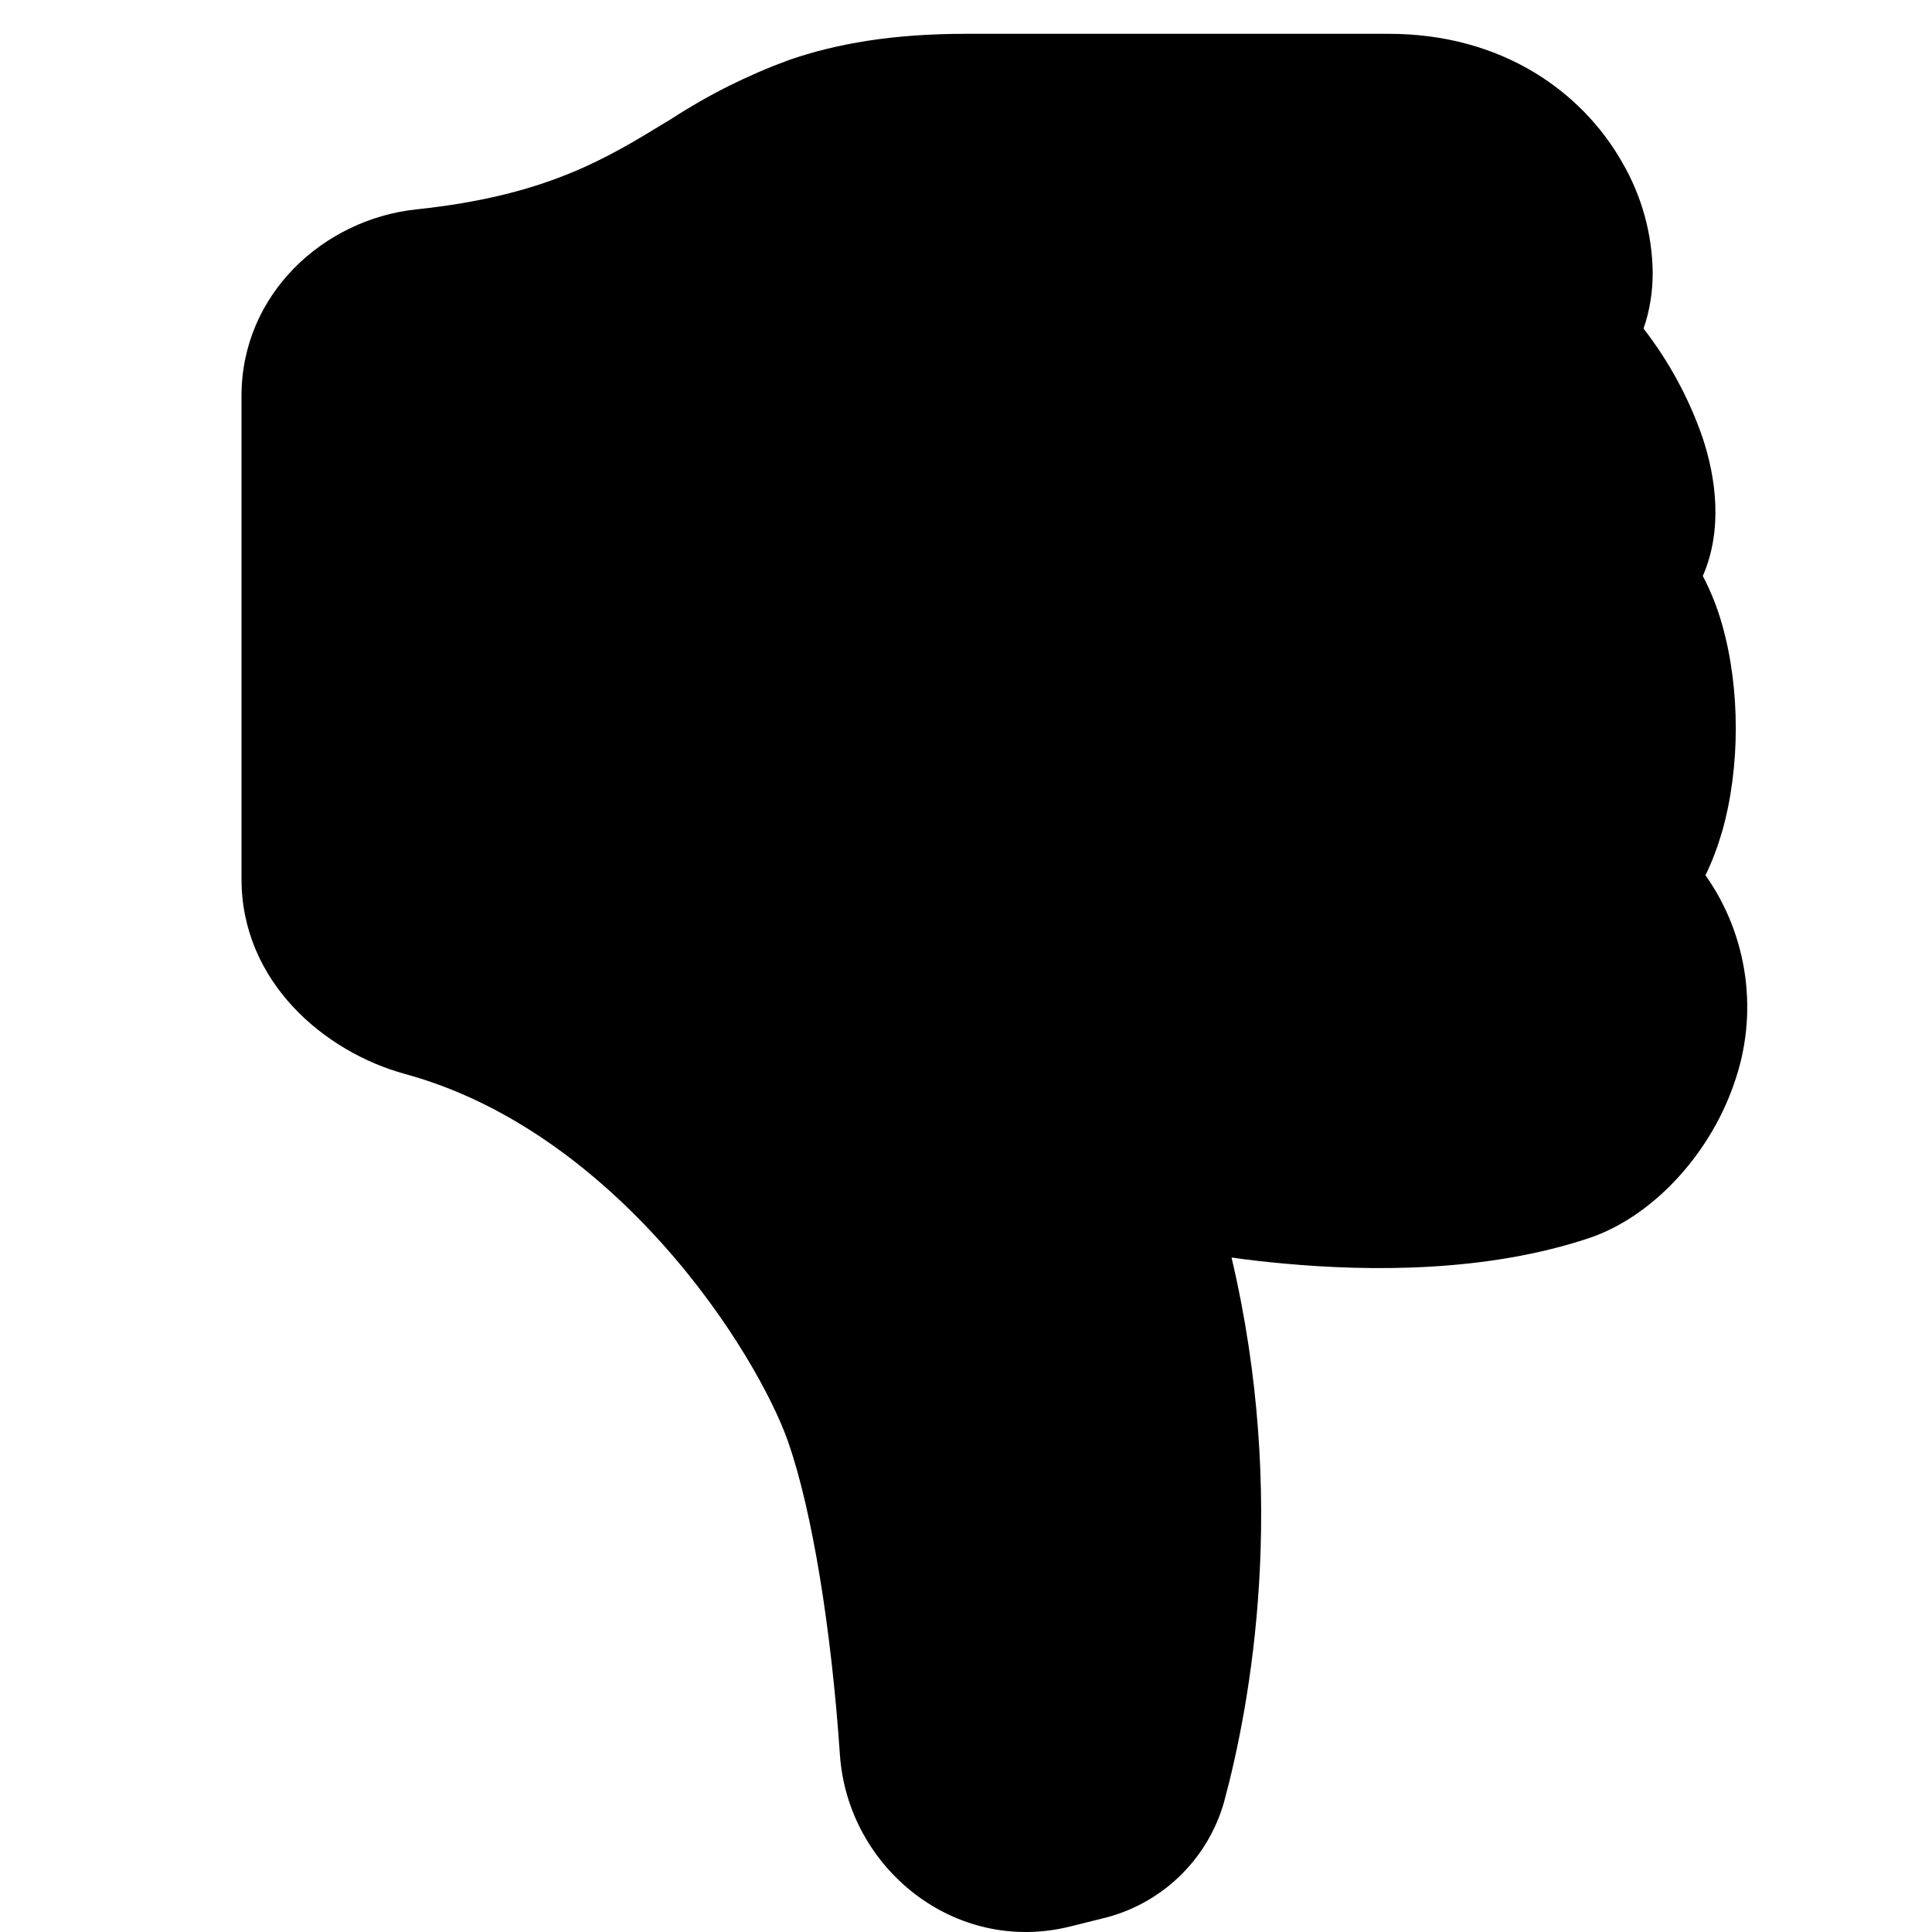
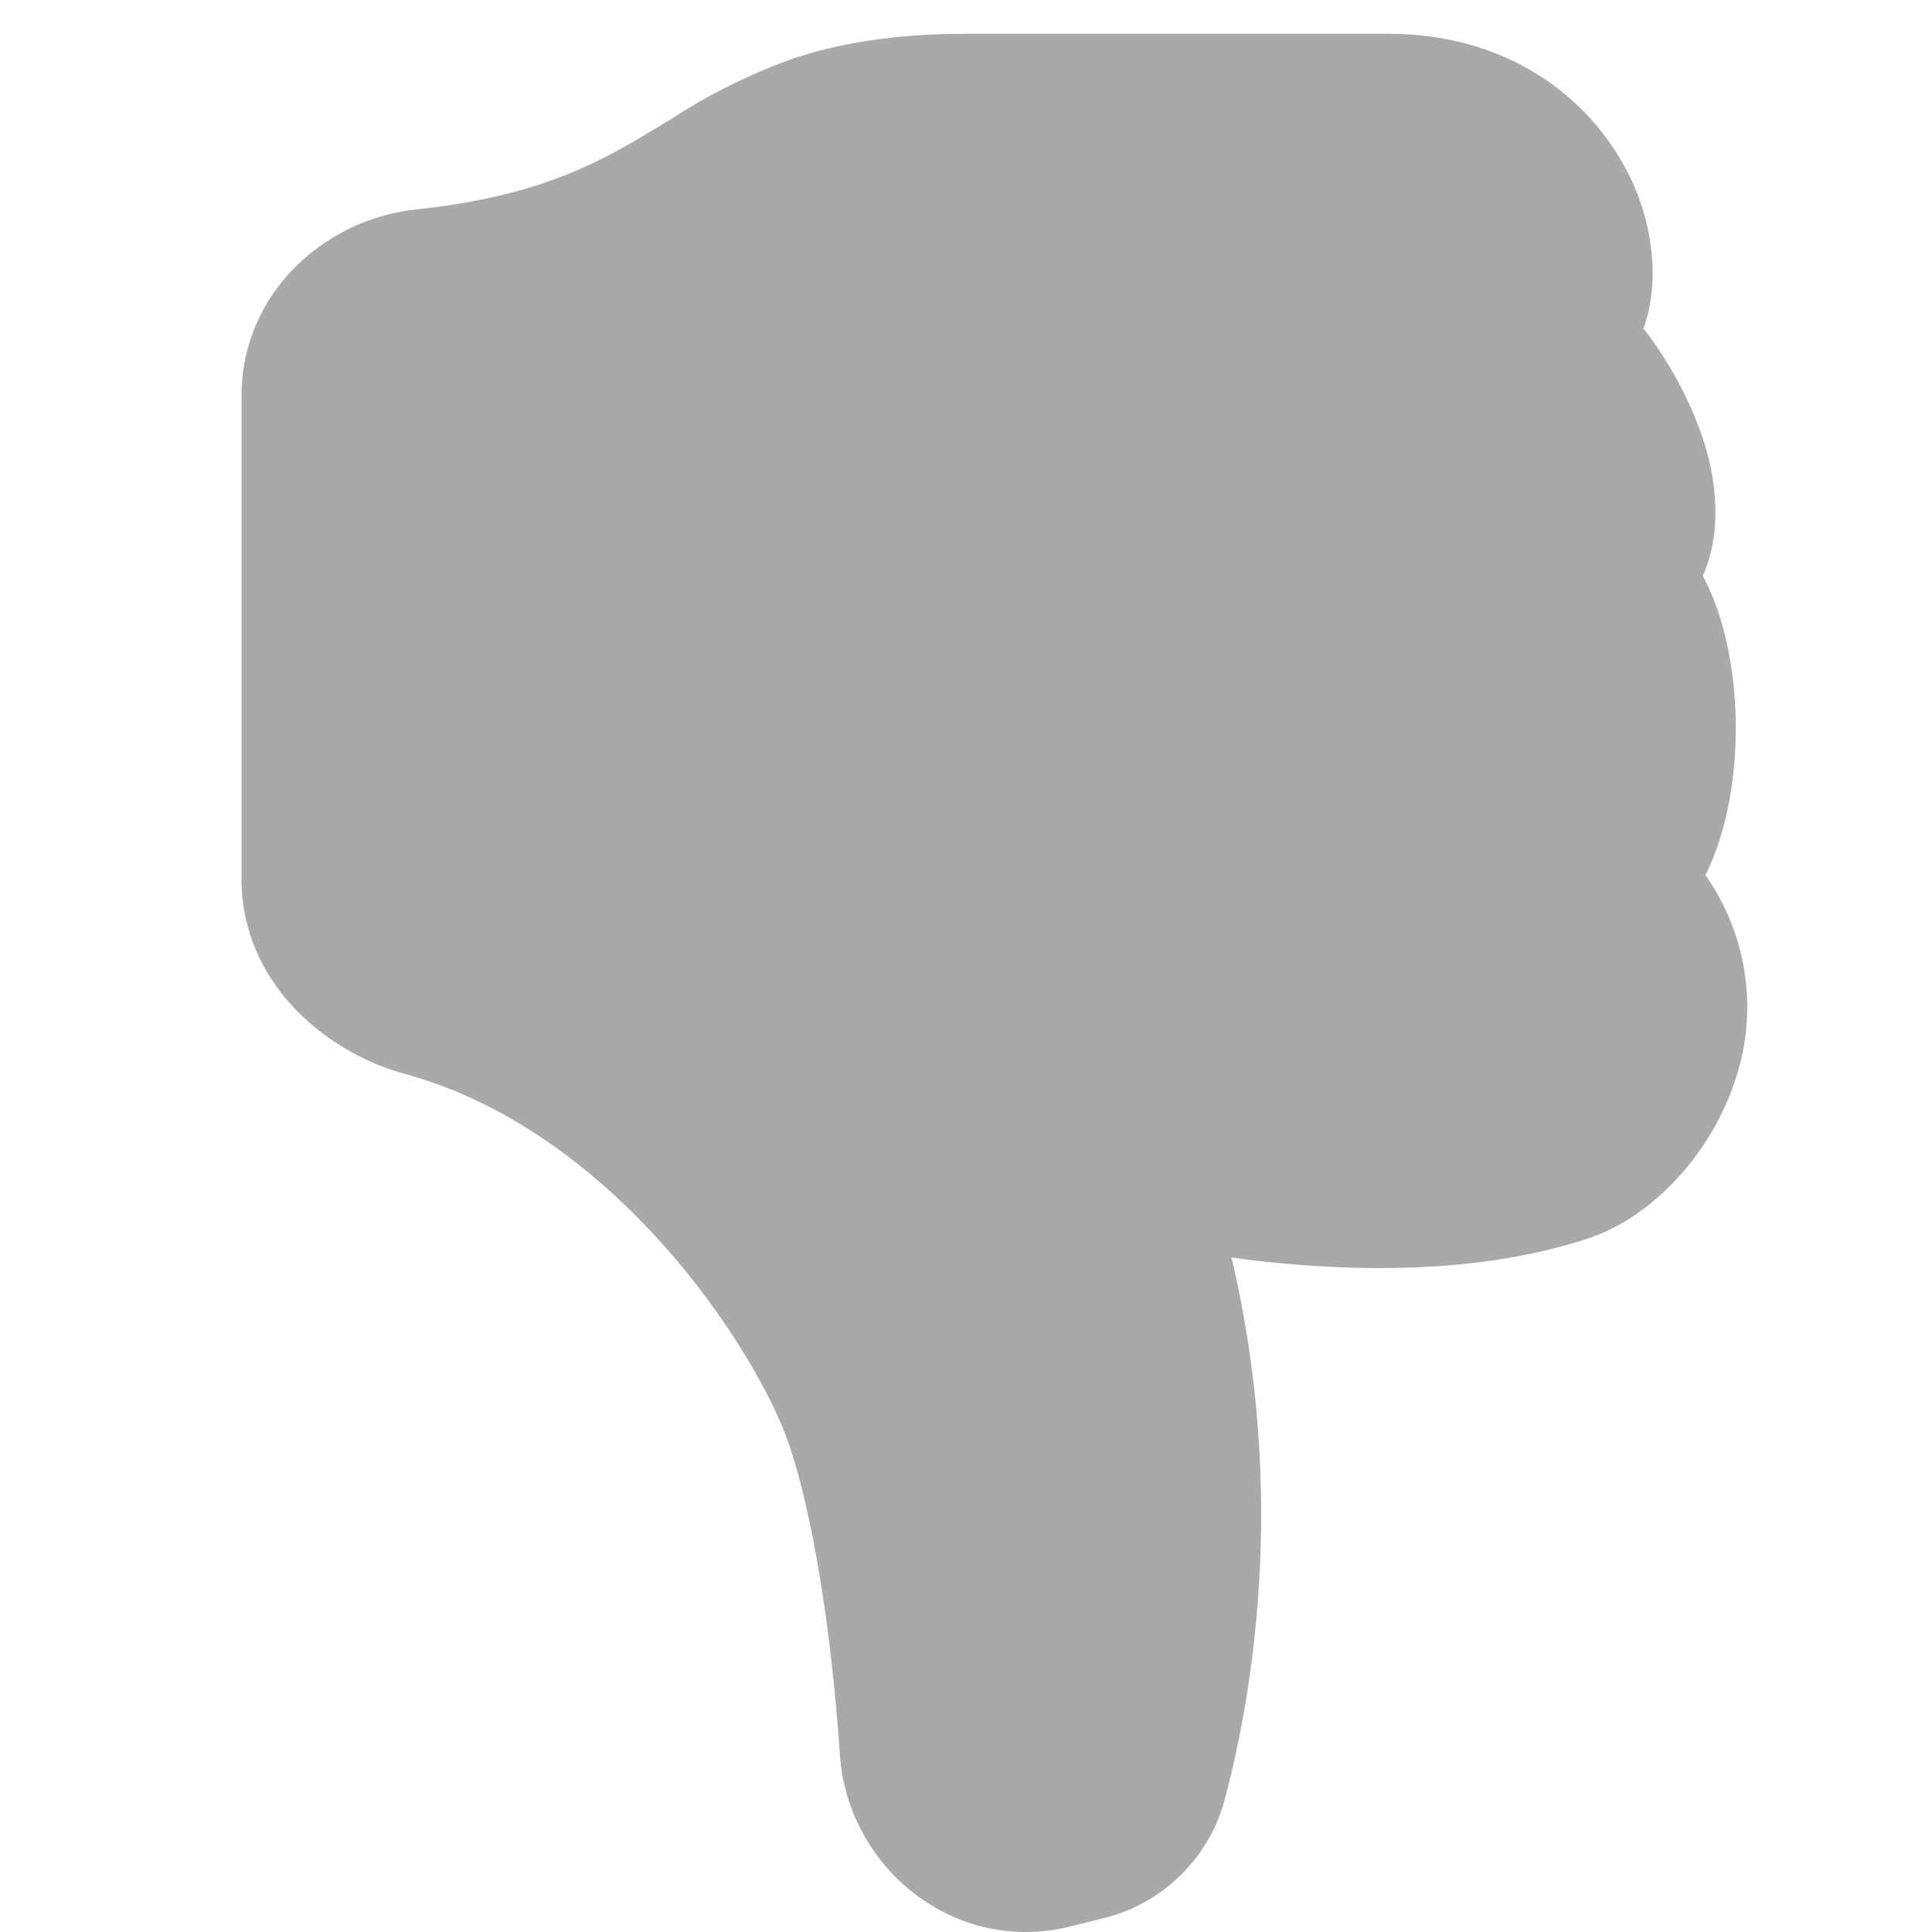
- <svg xmlns="http://www.w3.org/2000/svg" width="16" height="16" fill="currentColor" class="bi bi-hand-thumbs-down-fill" viewBox="0 0 16 16">
+ <svg xmlns="http://www.w3.org/2000/svg" width="16" height="16" fill="darkgrey" class="bi bi-hand-thumbs-down-fill" viewBox="0 0 16 16">
  <path d="M6.956 14.534c.065.936.952 1.659 1.908 1.42l.261-.065a1.378 1.378 0 0 0 1.012-.965c.22-.816.533-2.512.062-4.51.136.02.285.037.443.051.713.065 1.669.071 2.516-.211.518-.173.994-.68 1.2-1.272a1.896 1.896 0 0 0-.234-1.734c.058-.118.103-.242.138-.362.077-.27.113-.568.113-.856 0-.29-.036-.586-.113-.857a2.094 2.094 0 0 0-.16-.403c.169-.387.107-.82-.003-1.149a3.162 3.162 0 0 0-.488-.9c.054-.153.076-.313.076-.465a1.86 1.86 0 0 0-.253-.912C13.1.757 12.437.28 11.5.28H8c-.605 0-1.07.08-1.466.217a4.823 4.823 0 0 0-.97.485l-.048.029c-.504.308-.999.61-2.068.723C2.682 1.815 2 2.434 2 3.279v4c0 .851.685 1.433 1.357 1.616.849.232 1.574.787 2.132 1.41.56.626.914 1.28 1.039 1.638.199.575.356 1.54.428 2.591z" />
</svg>
